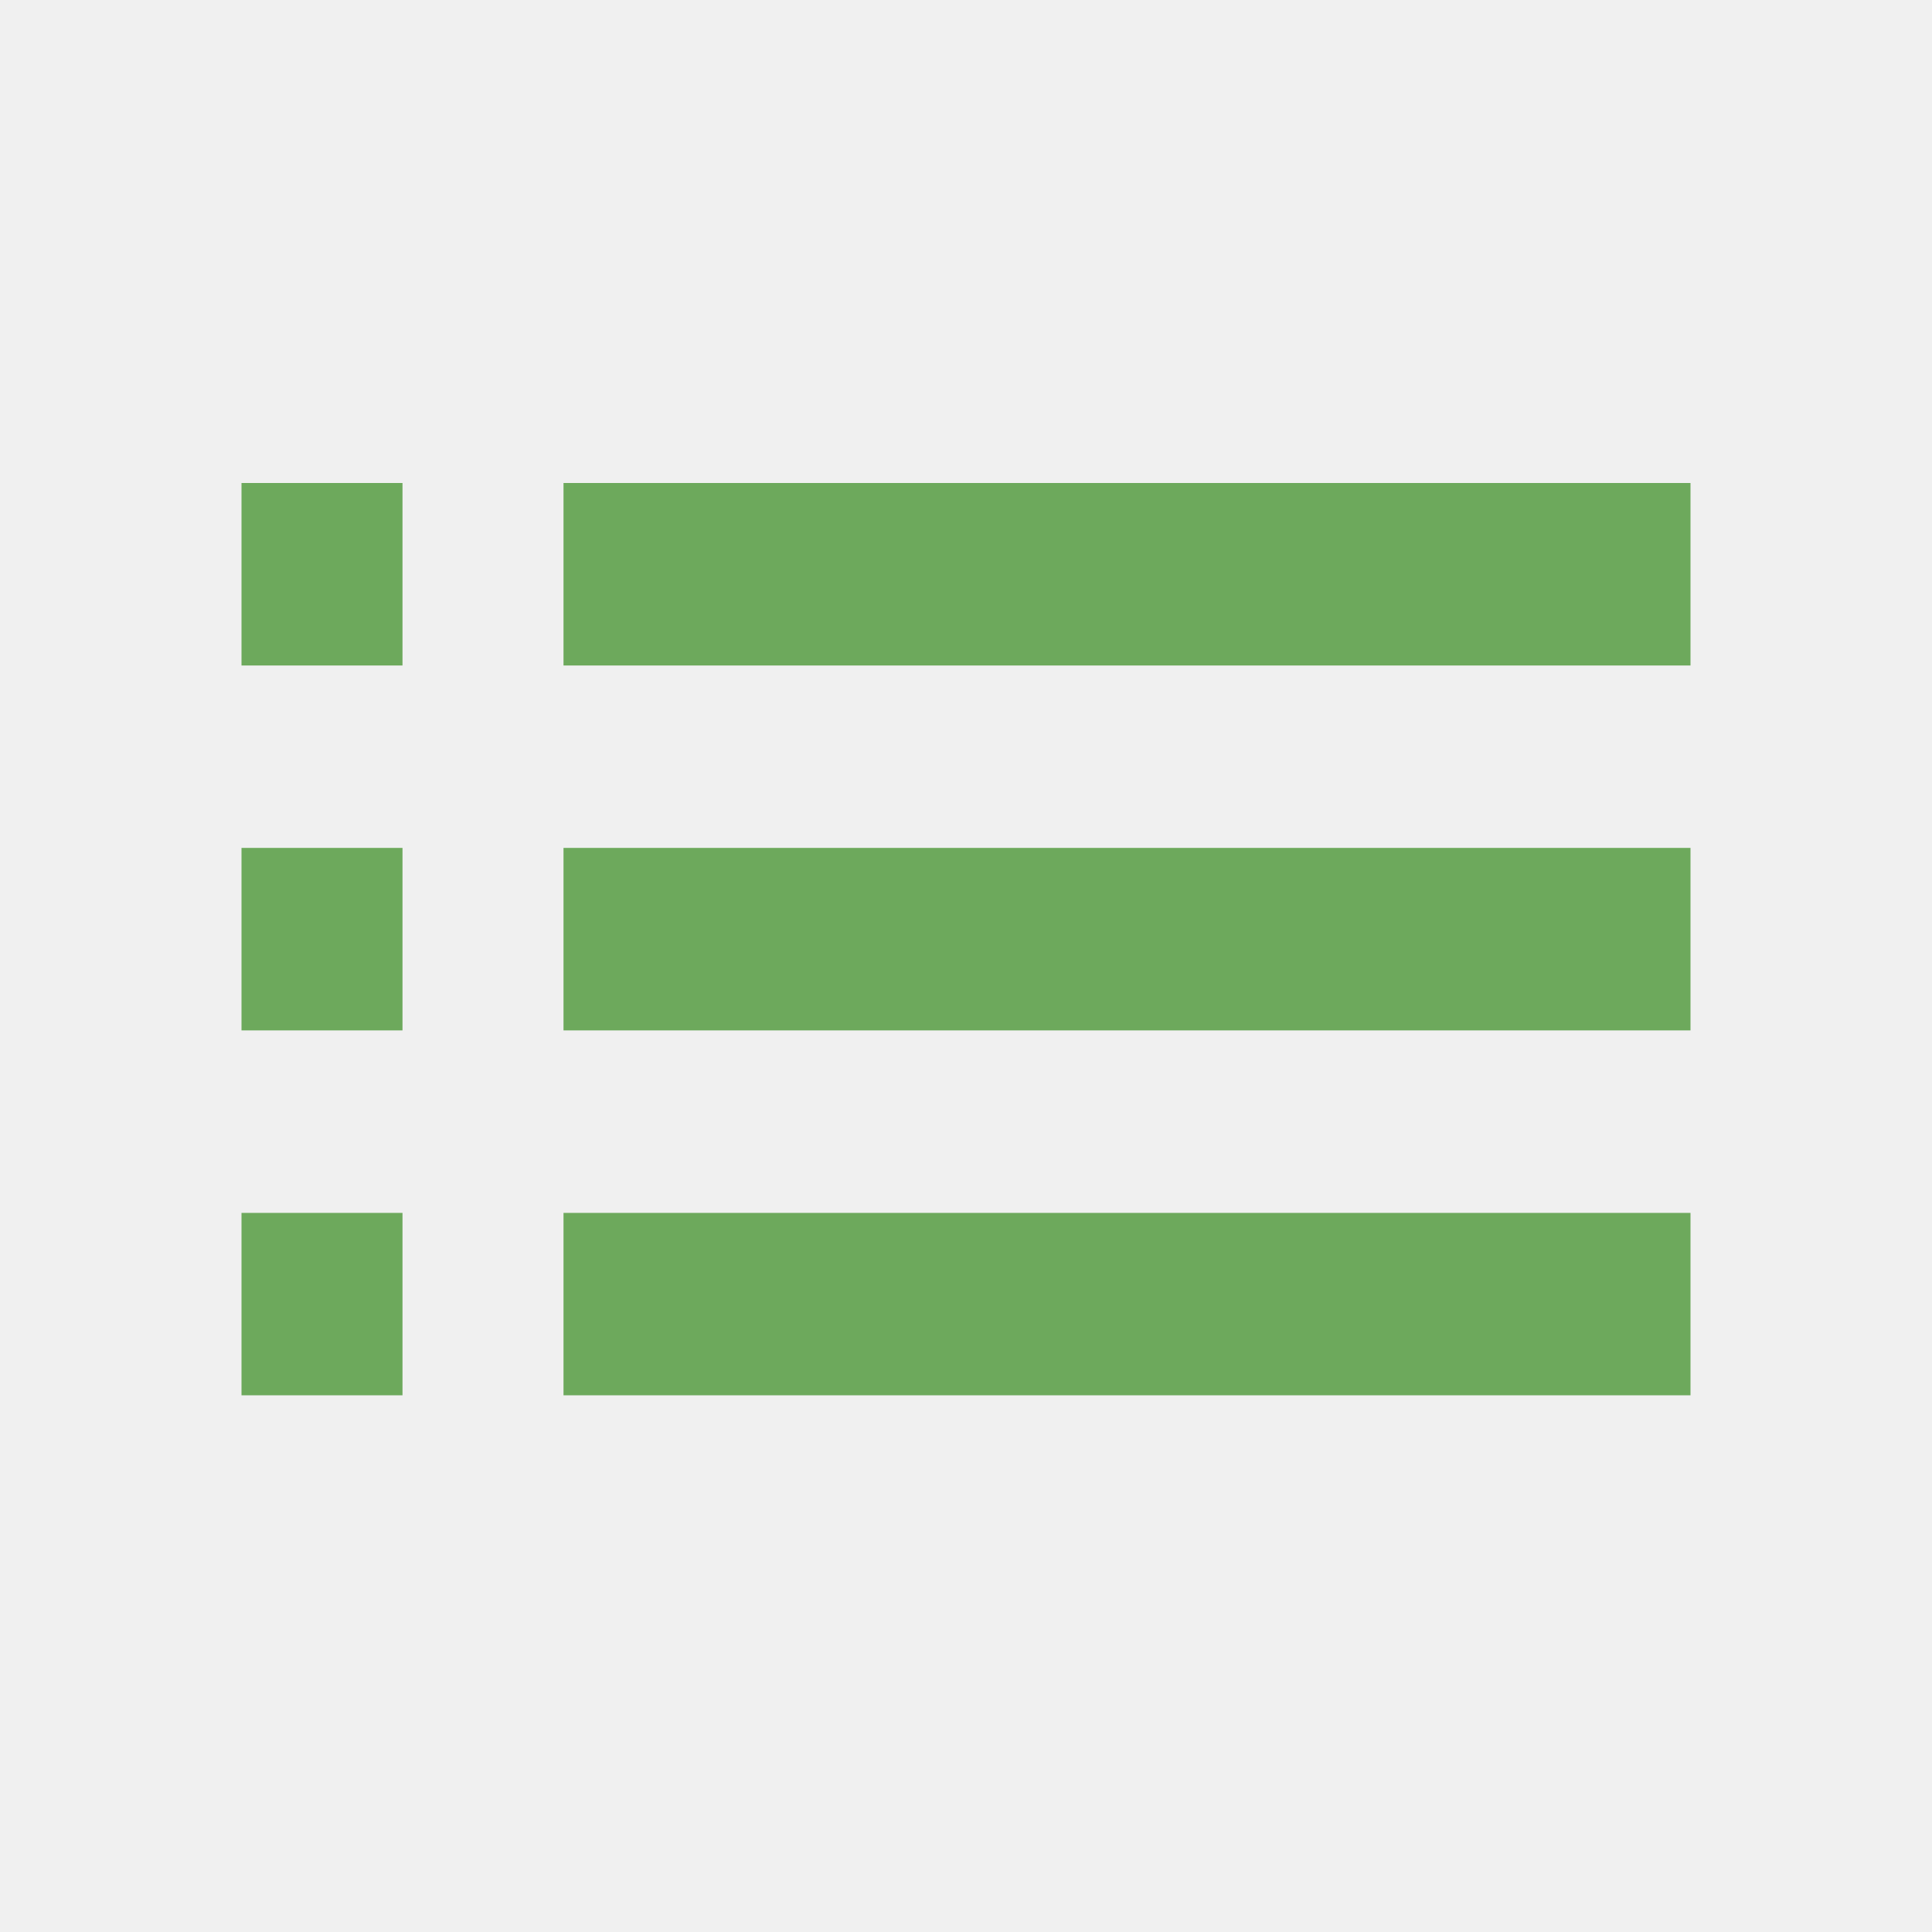
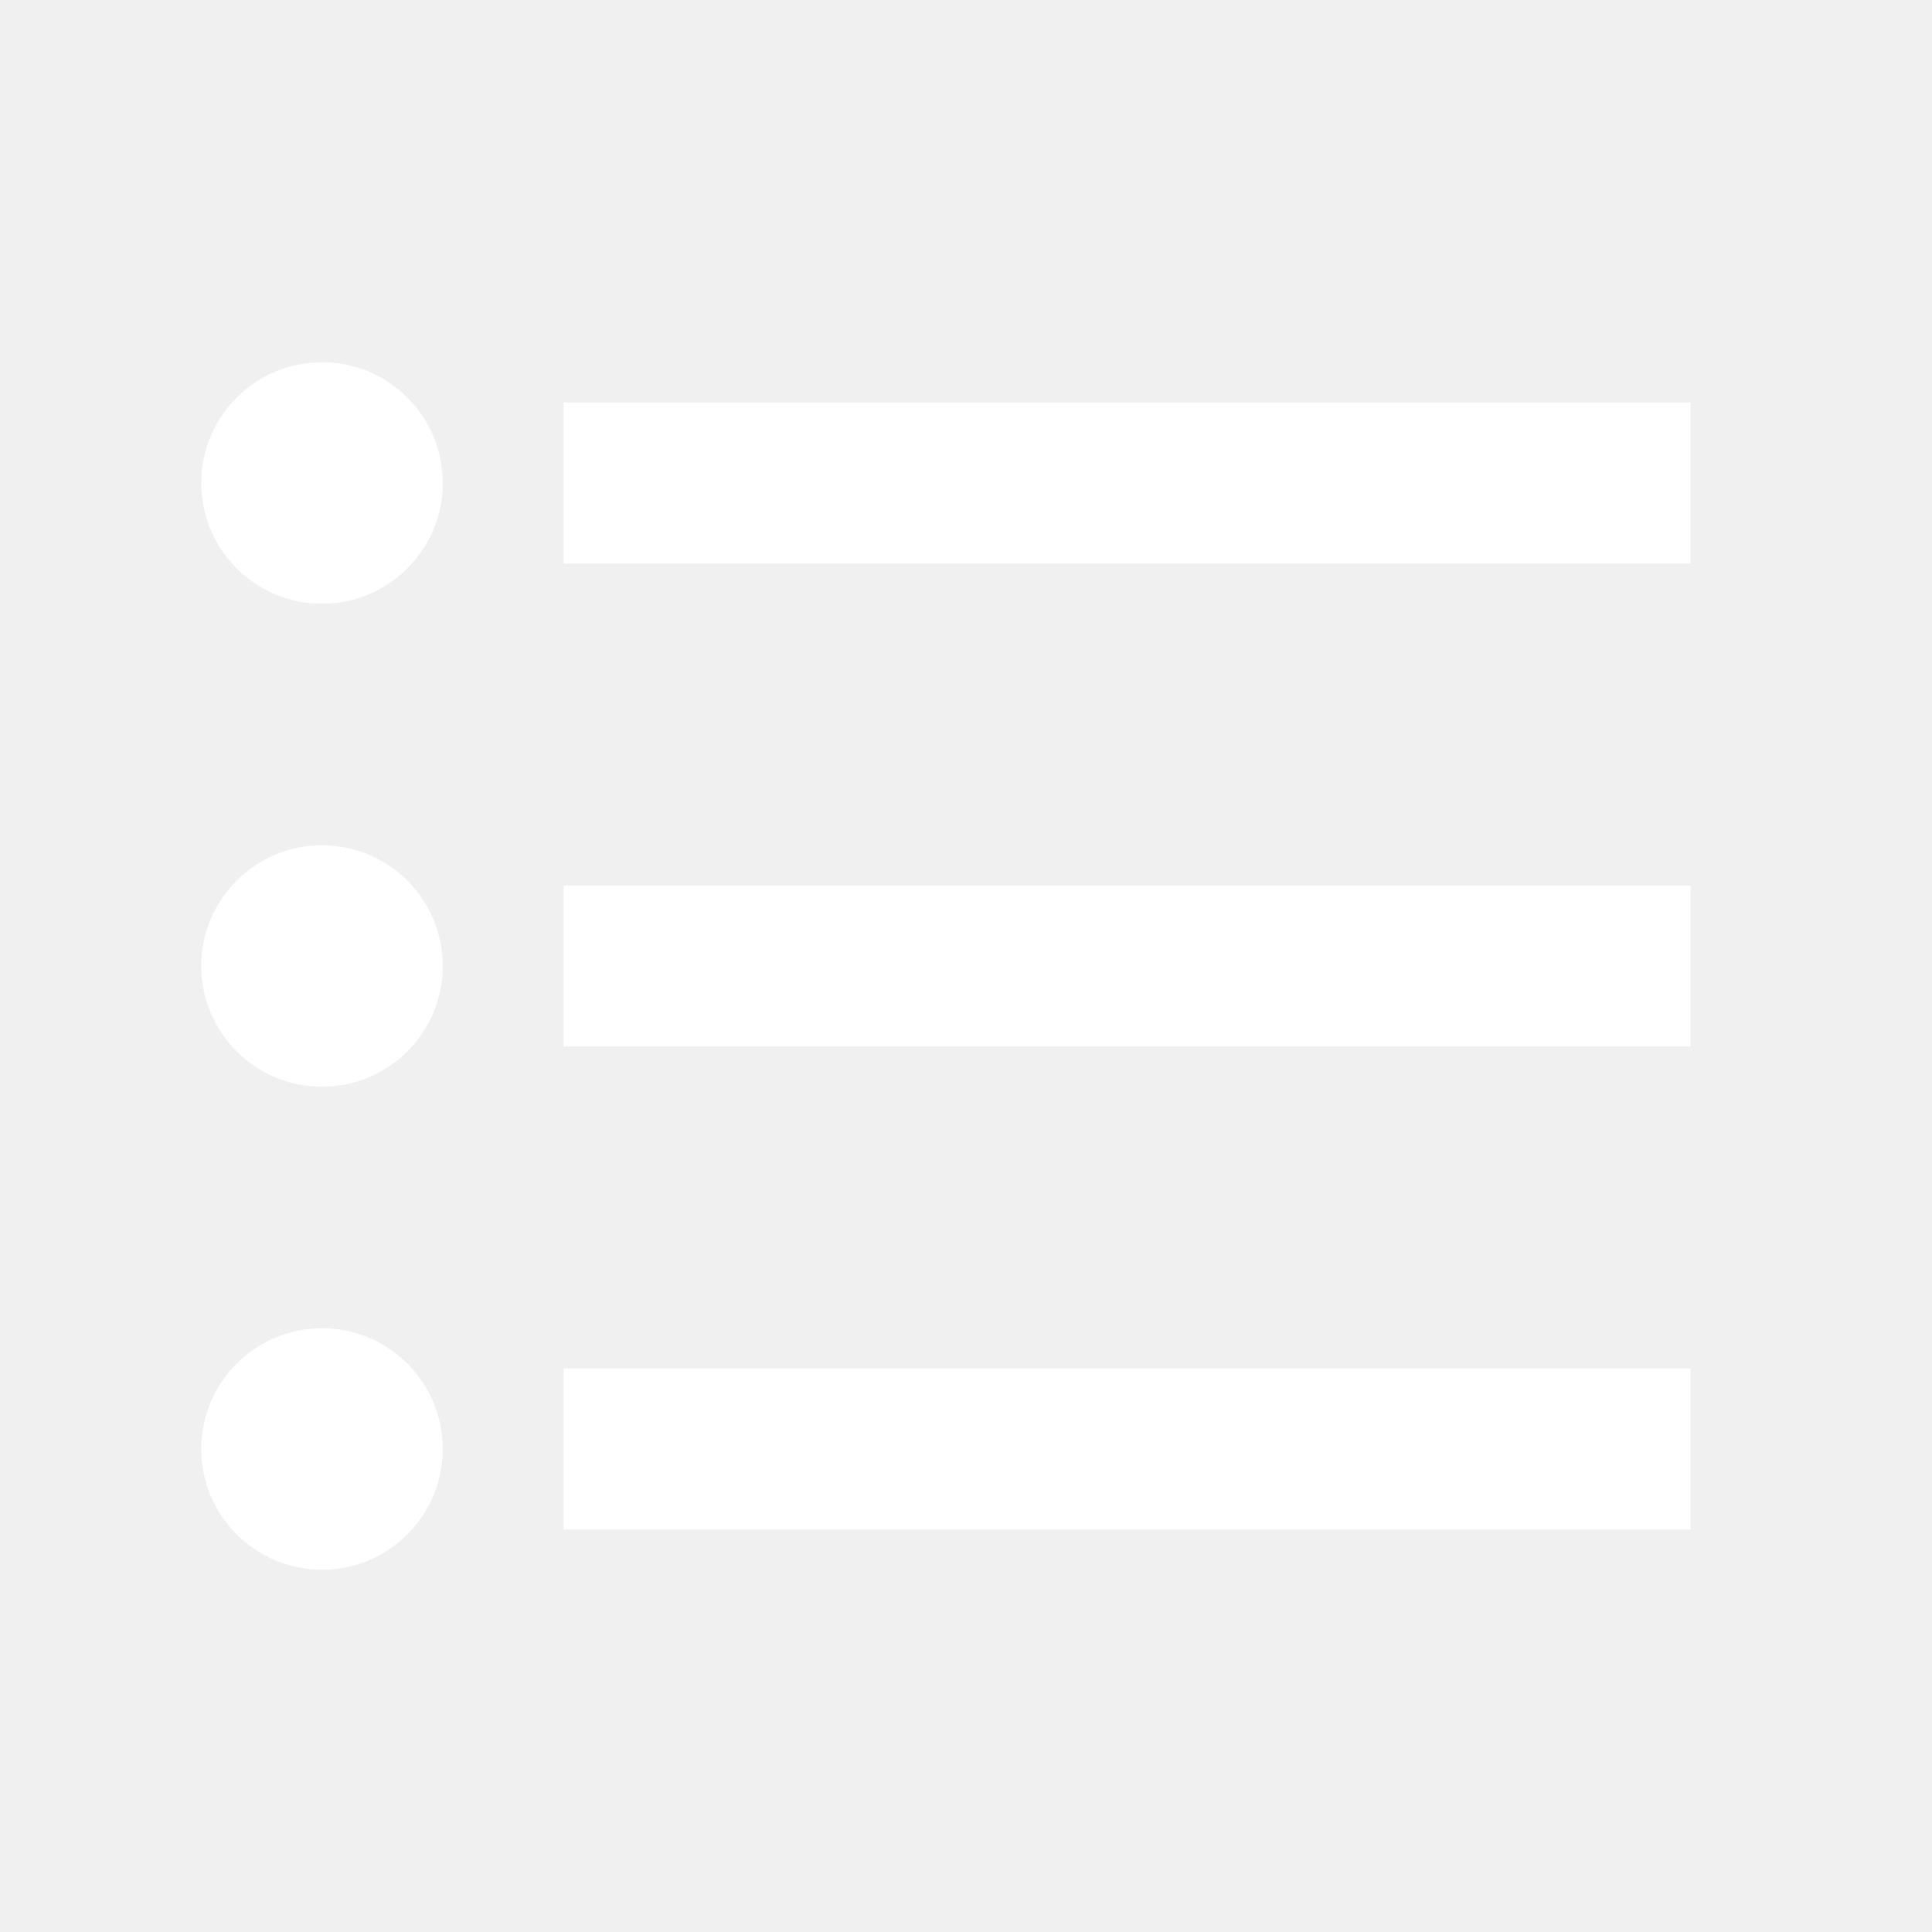
<svg xmlns="http://www.w3.org/2000/svg" id="ic-list" width="24" height="24" viewBox="0 0 24 24">
-   <path id="Path_730" data-name="Path 730" d="M0,0H24V24H0Z" fill="none" />
-   <path id="Path_731" data-name="Path 731" d="M3,13.8H5V11.533H3Zm0,4.533H5V16.067H3ZM3,9.267H5V7H3ZM7,13.8H21V11.533H7Zm0,4.533H21V16.067H7ZM7,7V9.267H21V7Z" transform="translate(0 -1)" fill="#6da95c" />
+   <path id="Path_1760" data-name="Path 1760" d="M0,0H24V24H0Z" fill="none" />
+   <path id="Path_1761" data-name="Path 1761" d="M4,10.5A1.5,1.5,0,1,0,5.5,12,1.5,1.5,0,0,0,4,10.5Zm0-6A1.5,1.5,0,1,0,5.5,6,1.5,1.5,0,0,0,4,4.5Zm0,12A1.5,1.5,0,1,0,5.5,18,1.5,1.5,0,0,0,4,16.5ZM7,19H21V17H7Zm0-6H21V11H7ZM7,5V7H21V5Z" fill="#fff" />
</svg>
